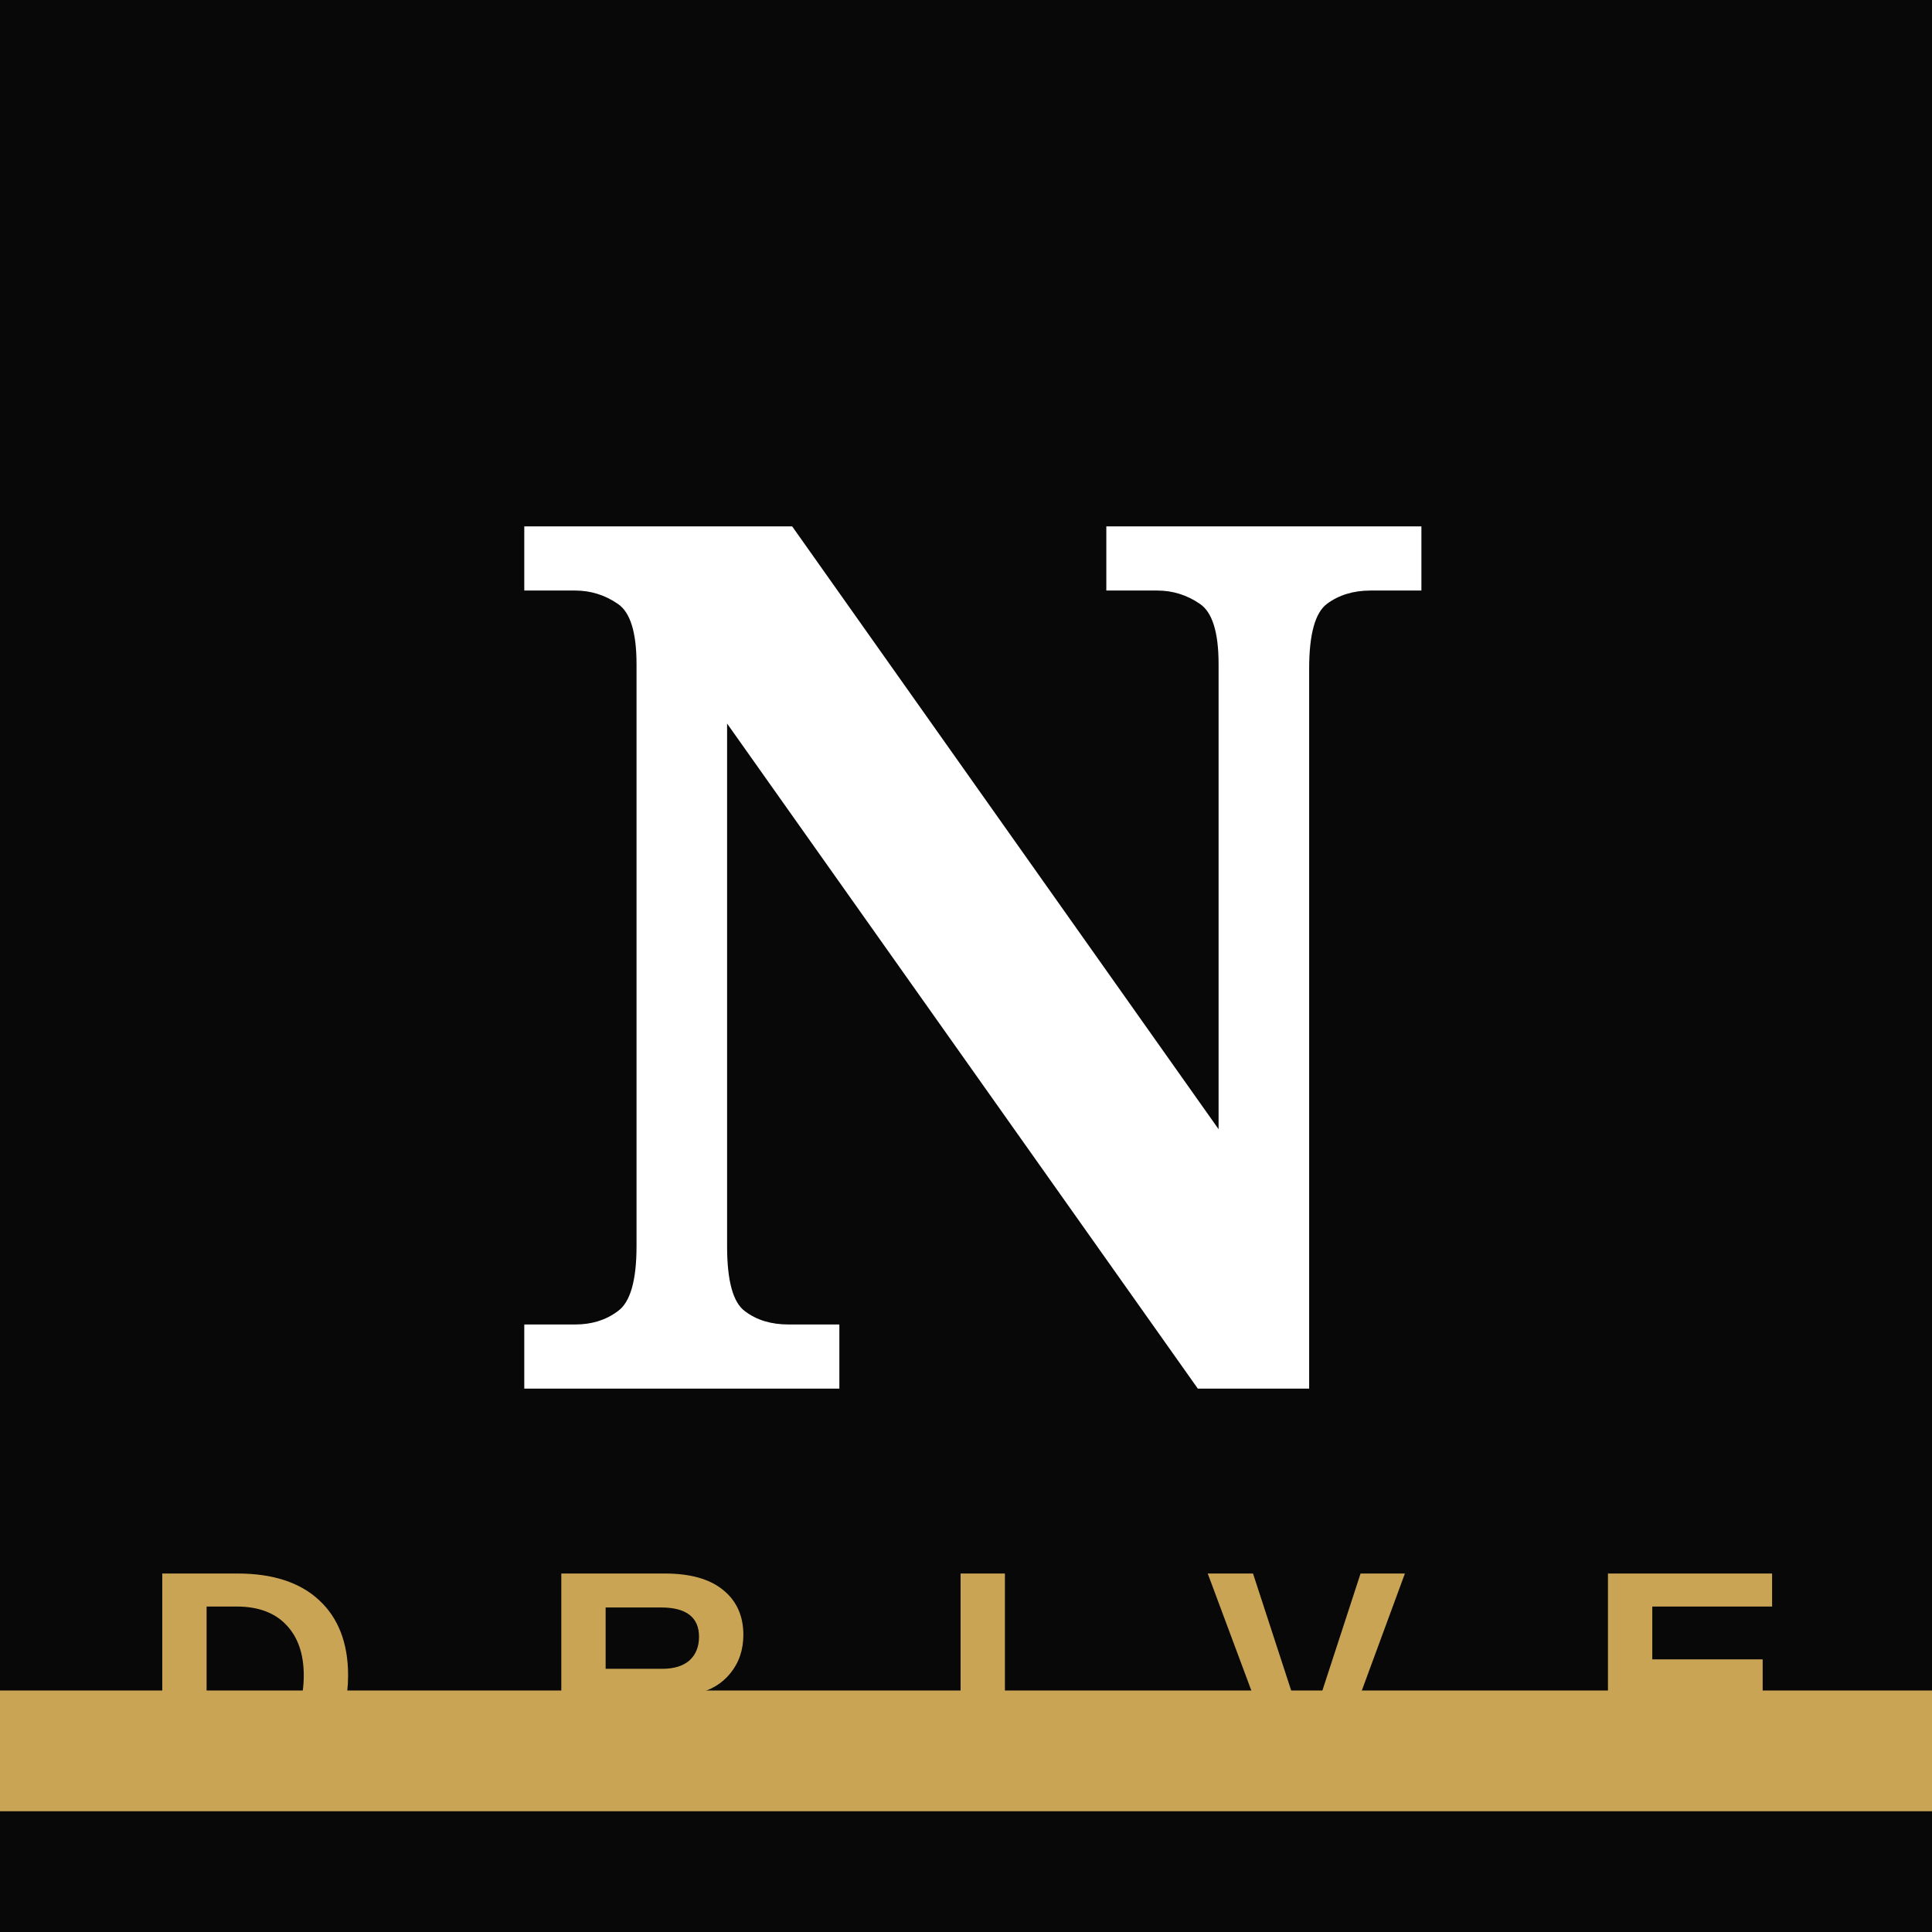
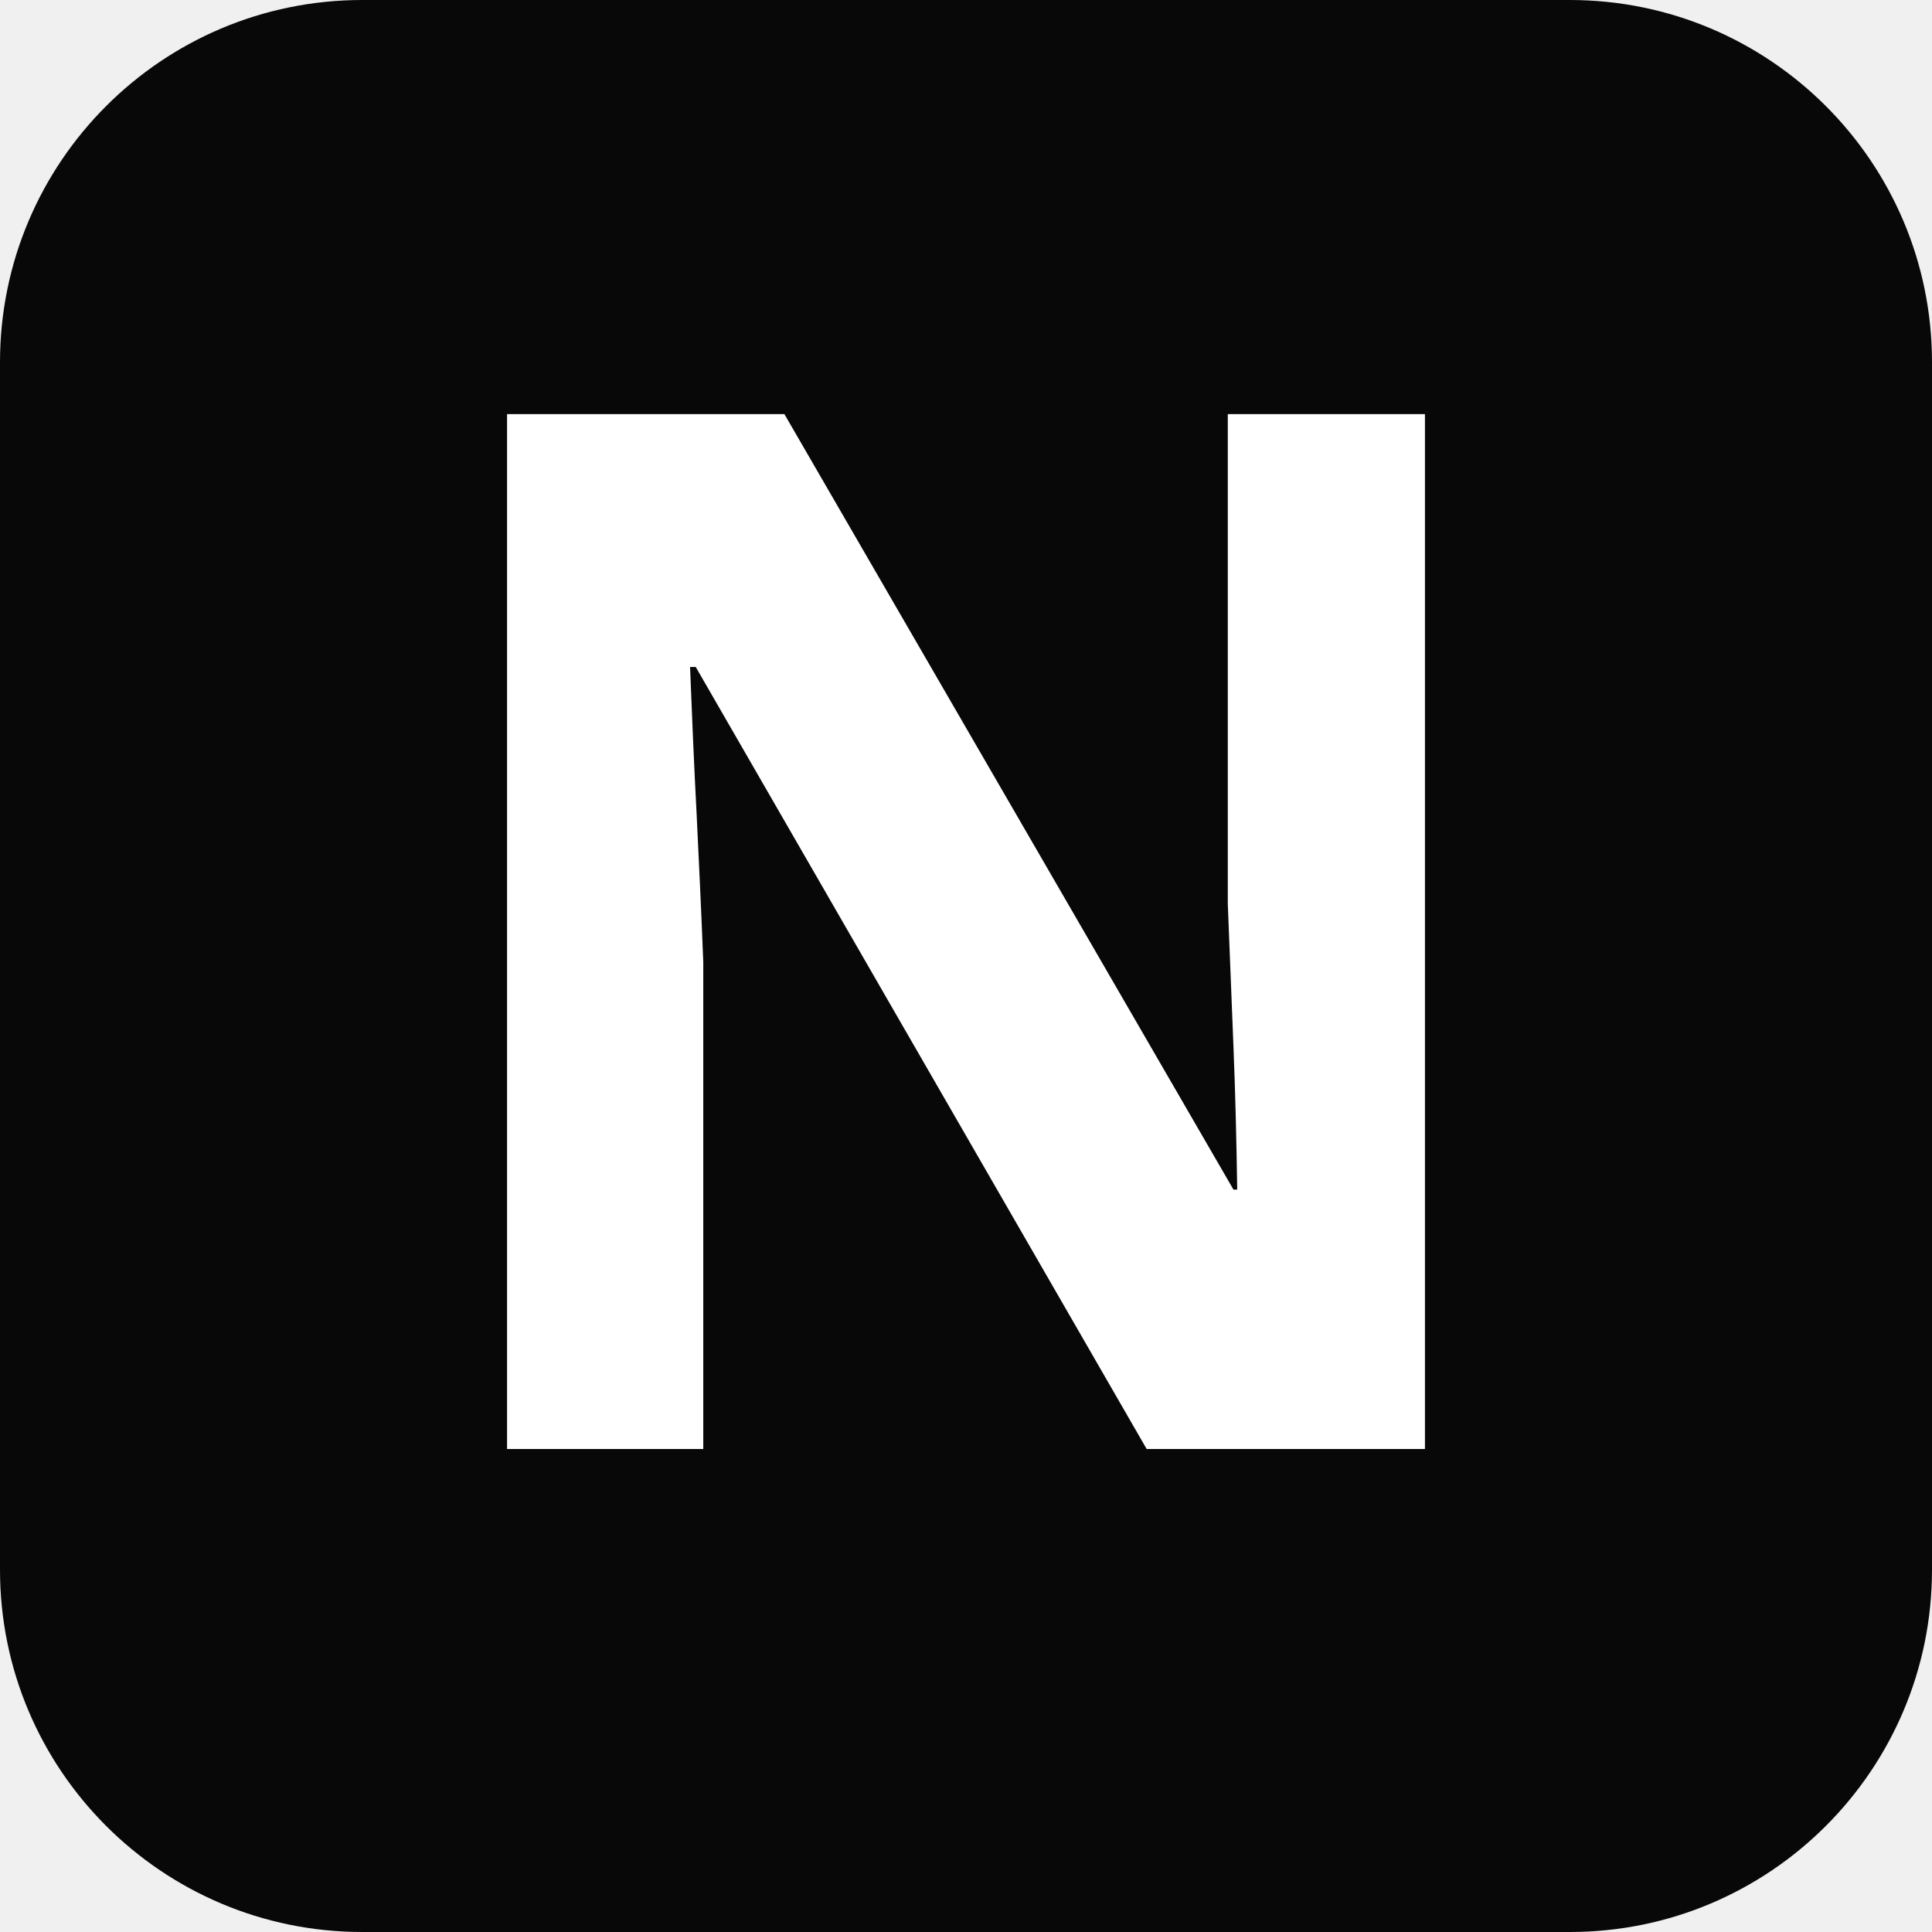
<svg xmlns="http://www.w3.org/2000/svg" viewBox="0 0 32 32">
-   <rect width="32" height="32" fill="#080808" />
-   <rect x="0" y="28" width="32" height="2" fill="#c9a455" />
-   <text x="16" y="23" text-anchor="middle" font-family="Georgia, serif" font-size="20" font-weight="600" letter-spacing="1" fill="#ffffff">N</text>
-   <text x="16" y="29.5" text-anchor="middle" font-family="Arial, sans-serif" font-size="5" font-weight="700" letter-spacing="3" fill="#c9a455">DRIVE</text>
+   <rect width="32" height="32" rx="6" fill="#080808" />
+   <text x="16" y="24" text-anchor="middle" font-family="'Josefin Sans', 'Century Gothic', 'Futura', sans-serif" font-size="24" font-weight="600" letter-spacing="1" fill="#ffffff">N</text>
</svg>
